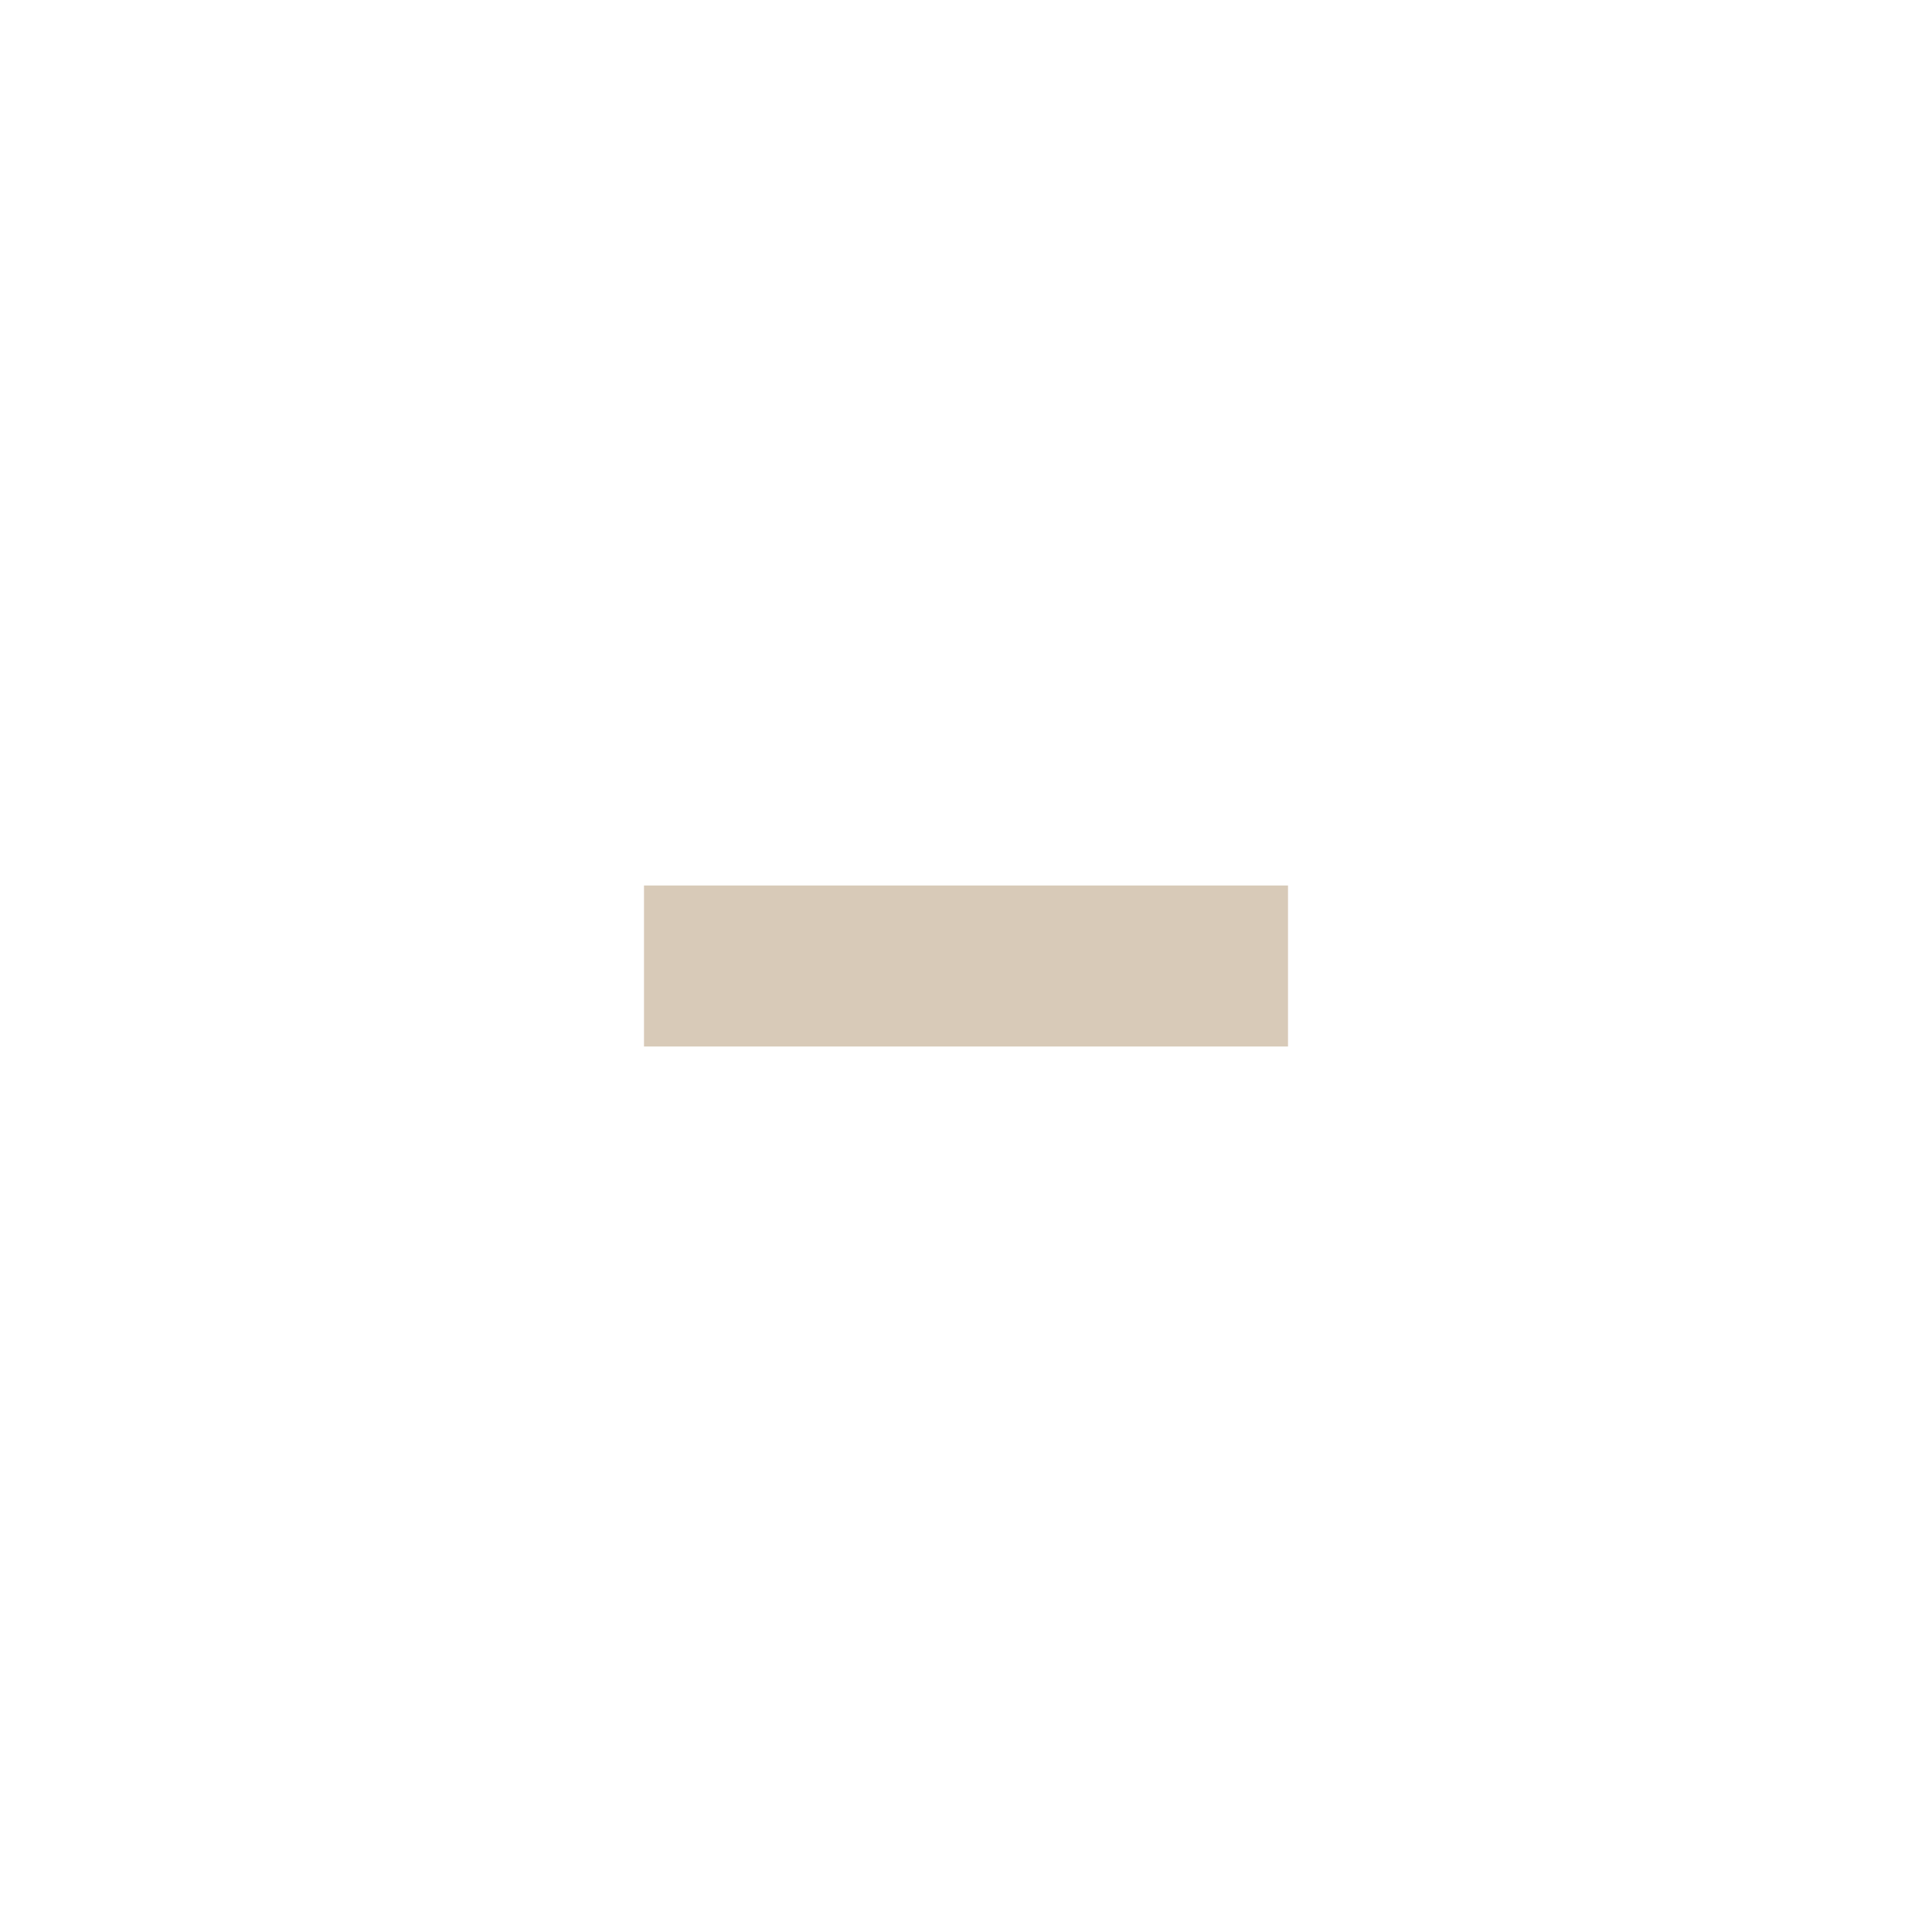
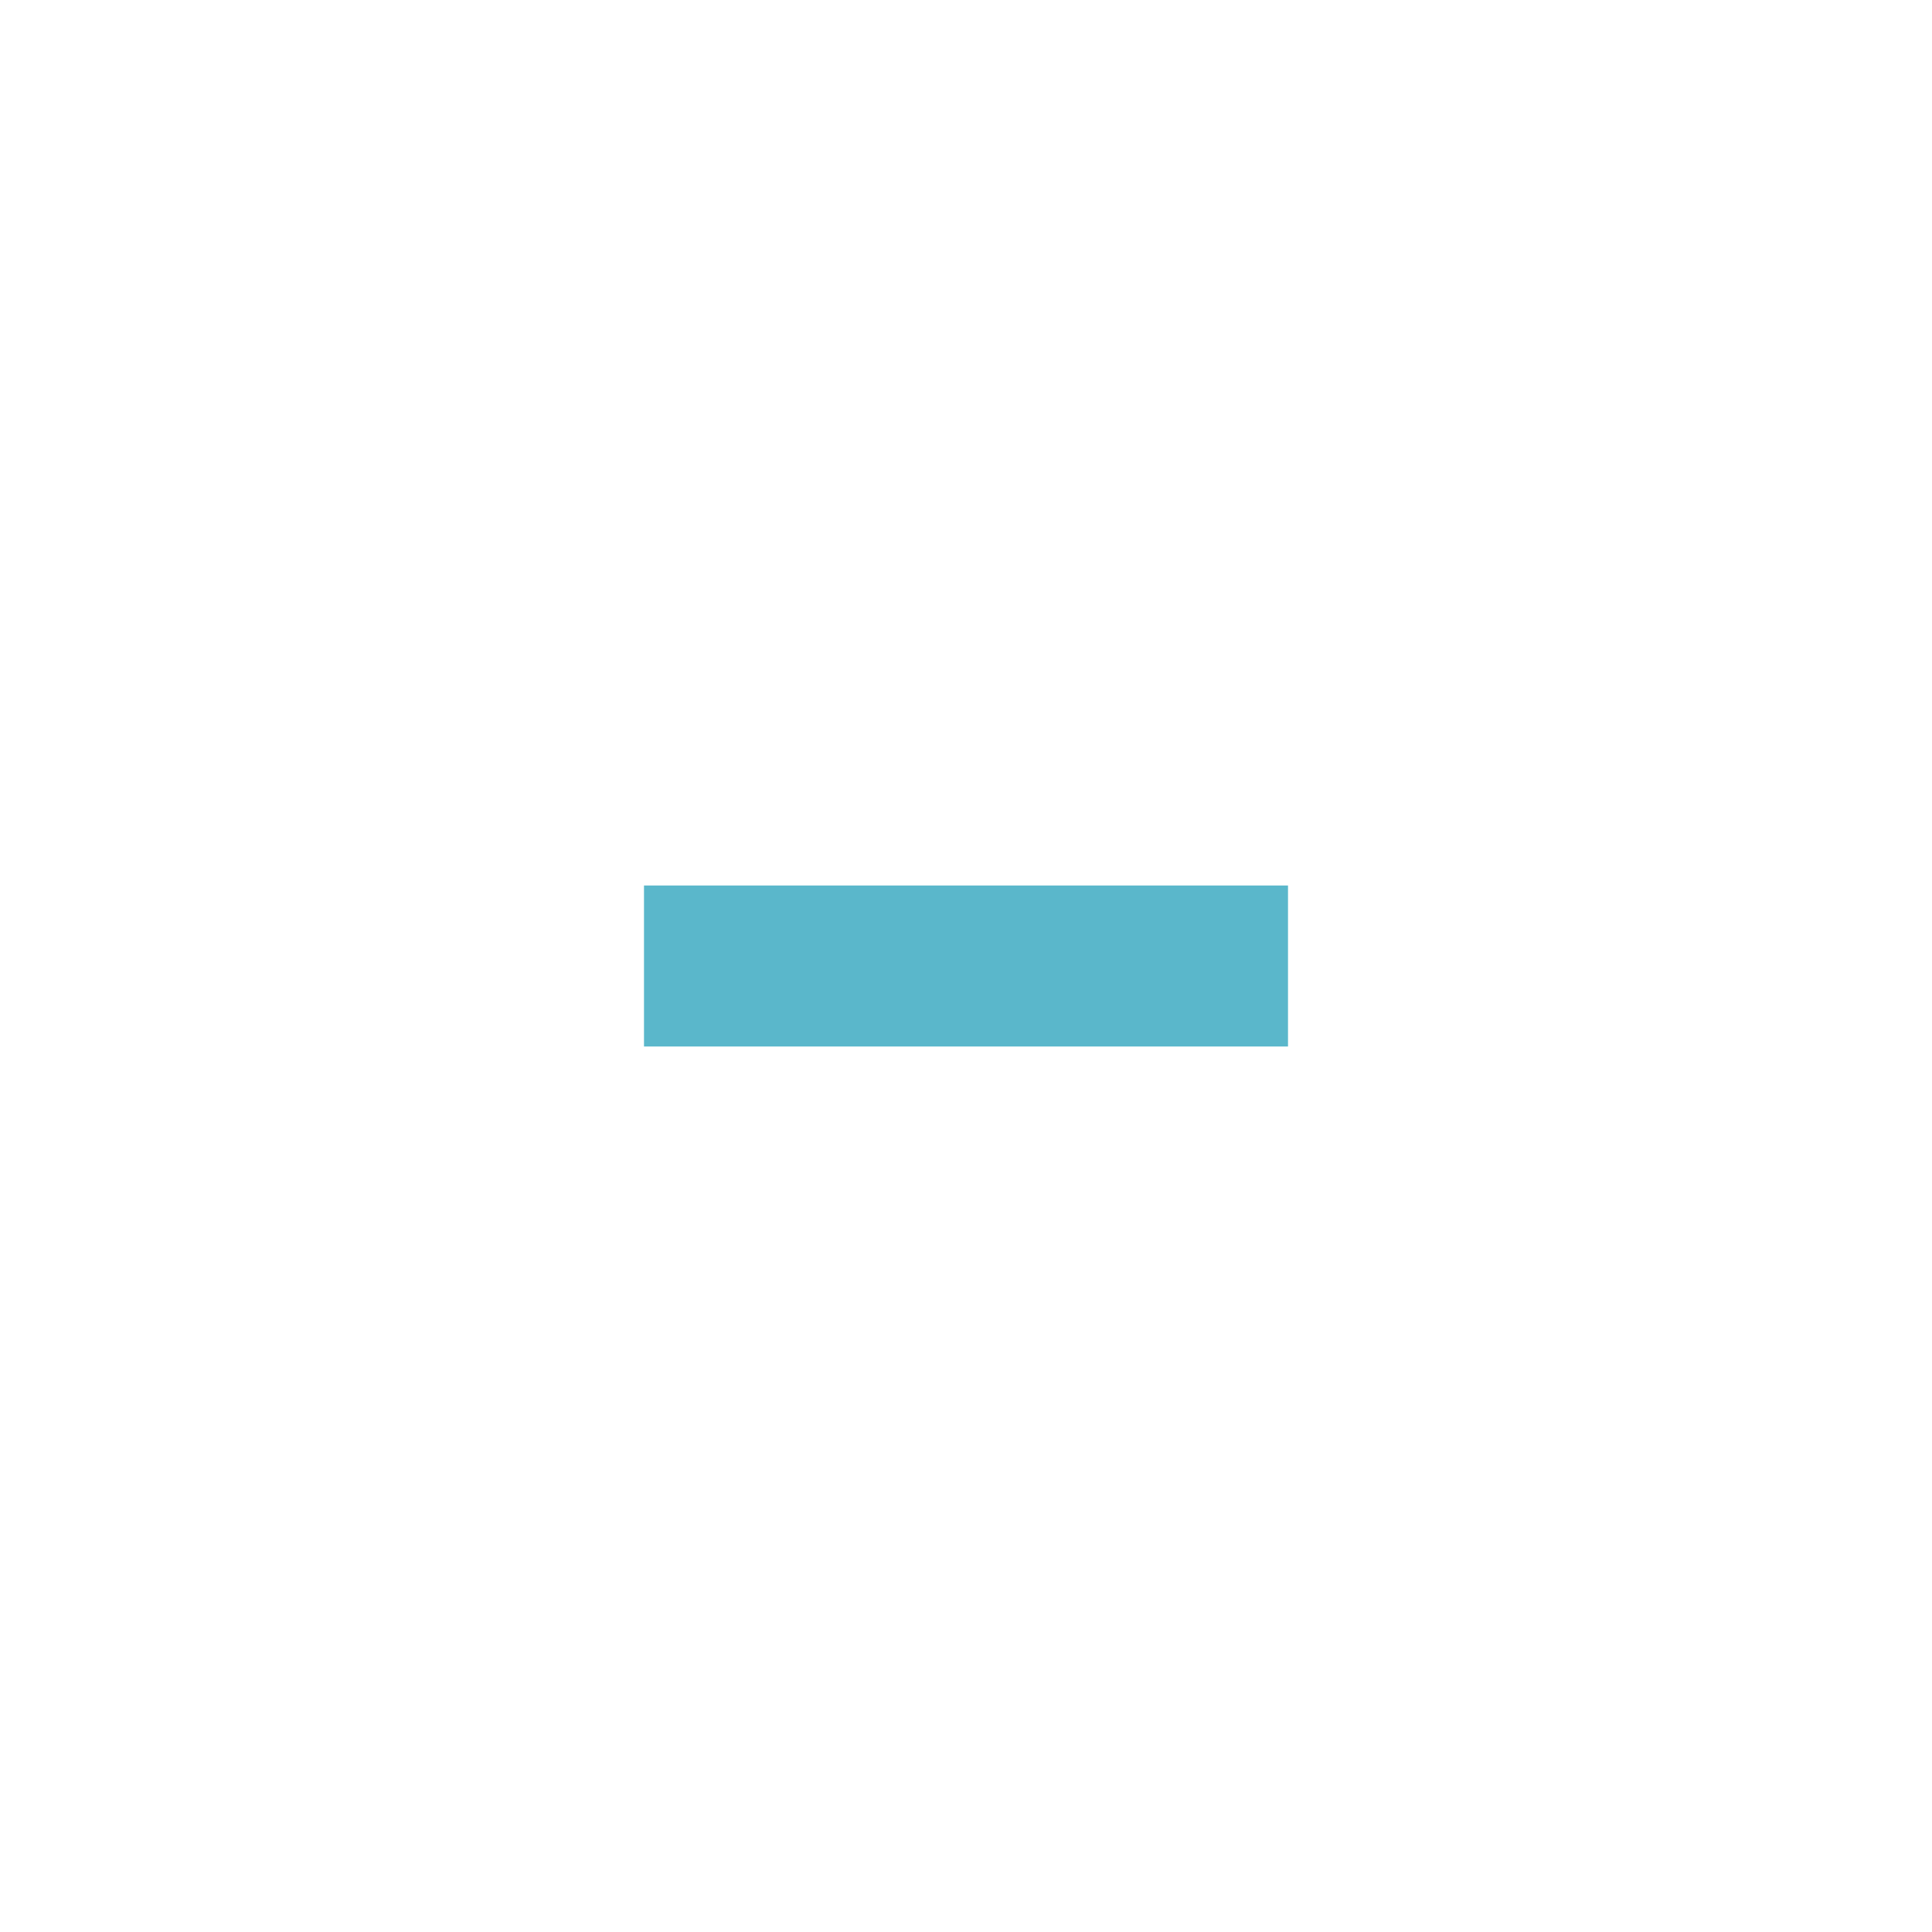
<svg xmlns="http://www.w3.org/2000/svg" version="1.1" x="0px" y="0px" width="24px" height="24px" viewBox="0 0 24 24" xml:space="preserve">
-   <rect x="8" y="11" fill="#d8cab8" width="8" height="2" />
+   <rect x="8" y="11" fill="#5ab7cb" width="8" height="2" />
</svg>
